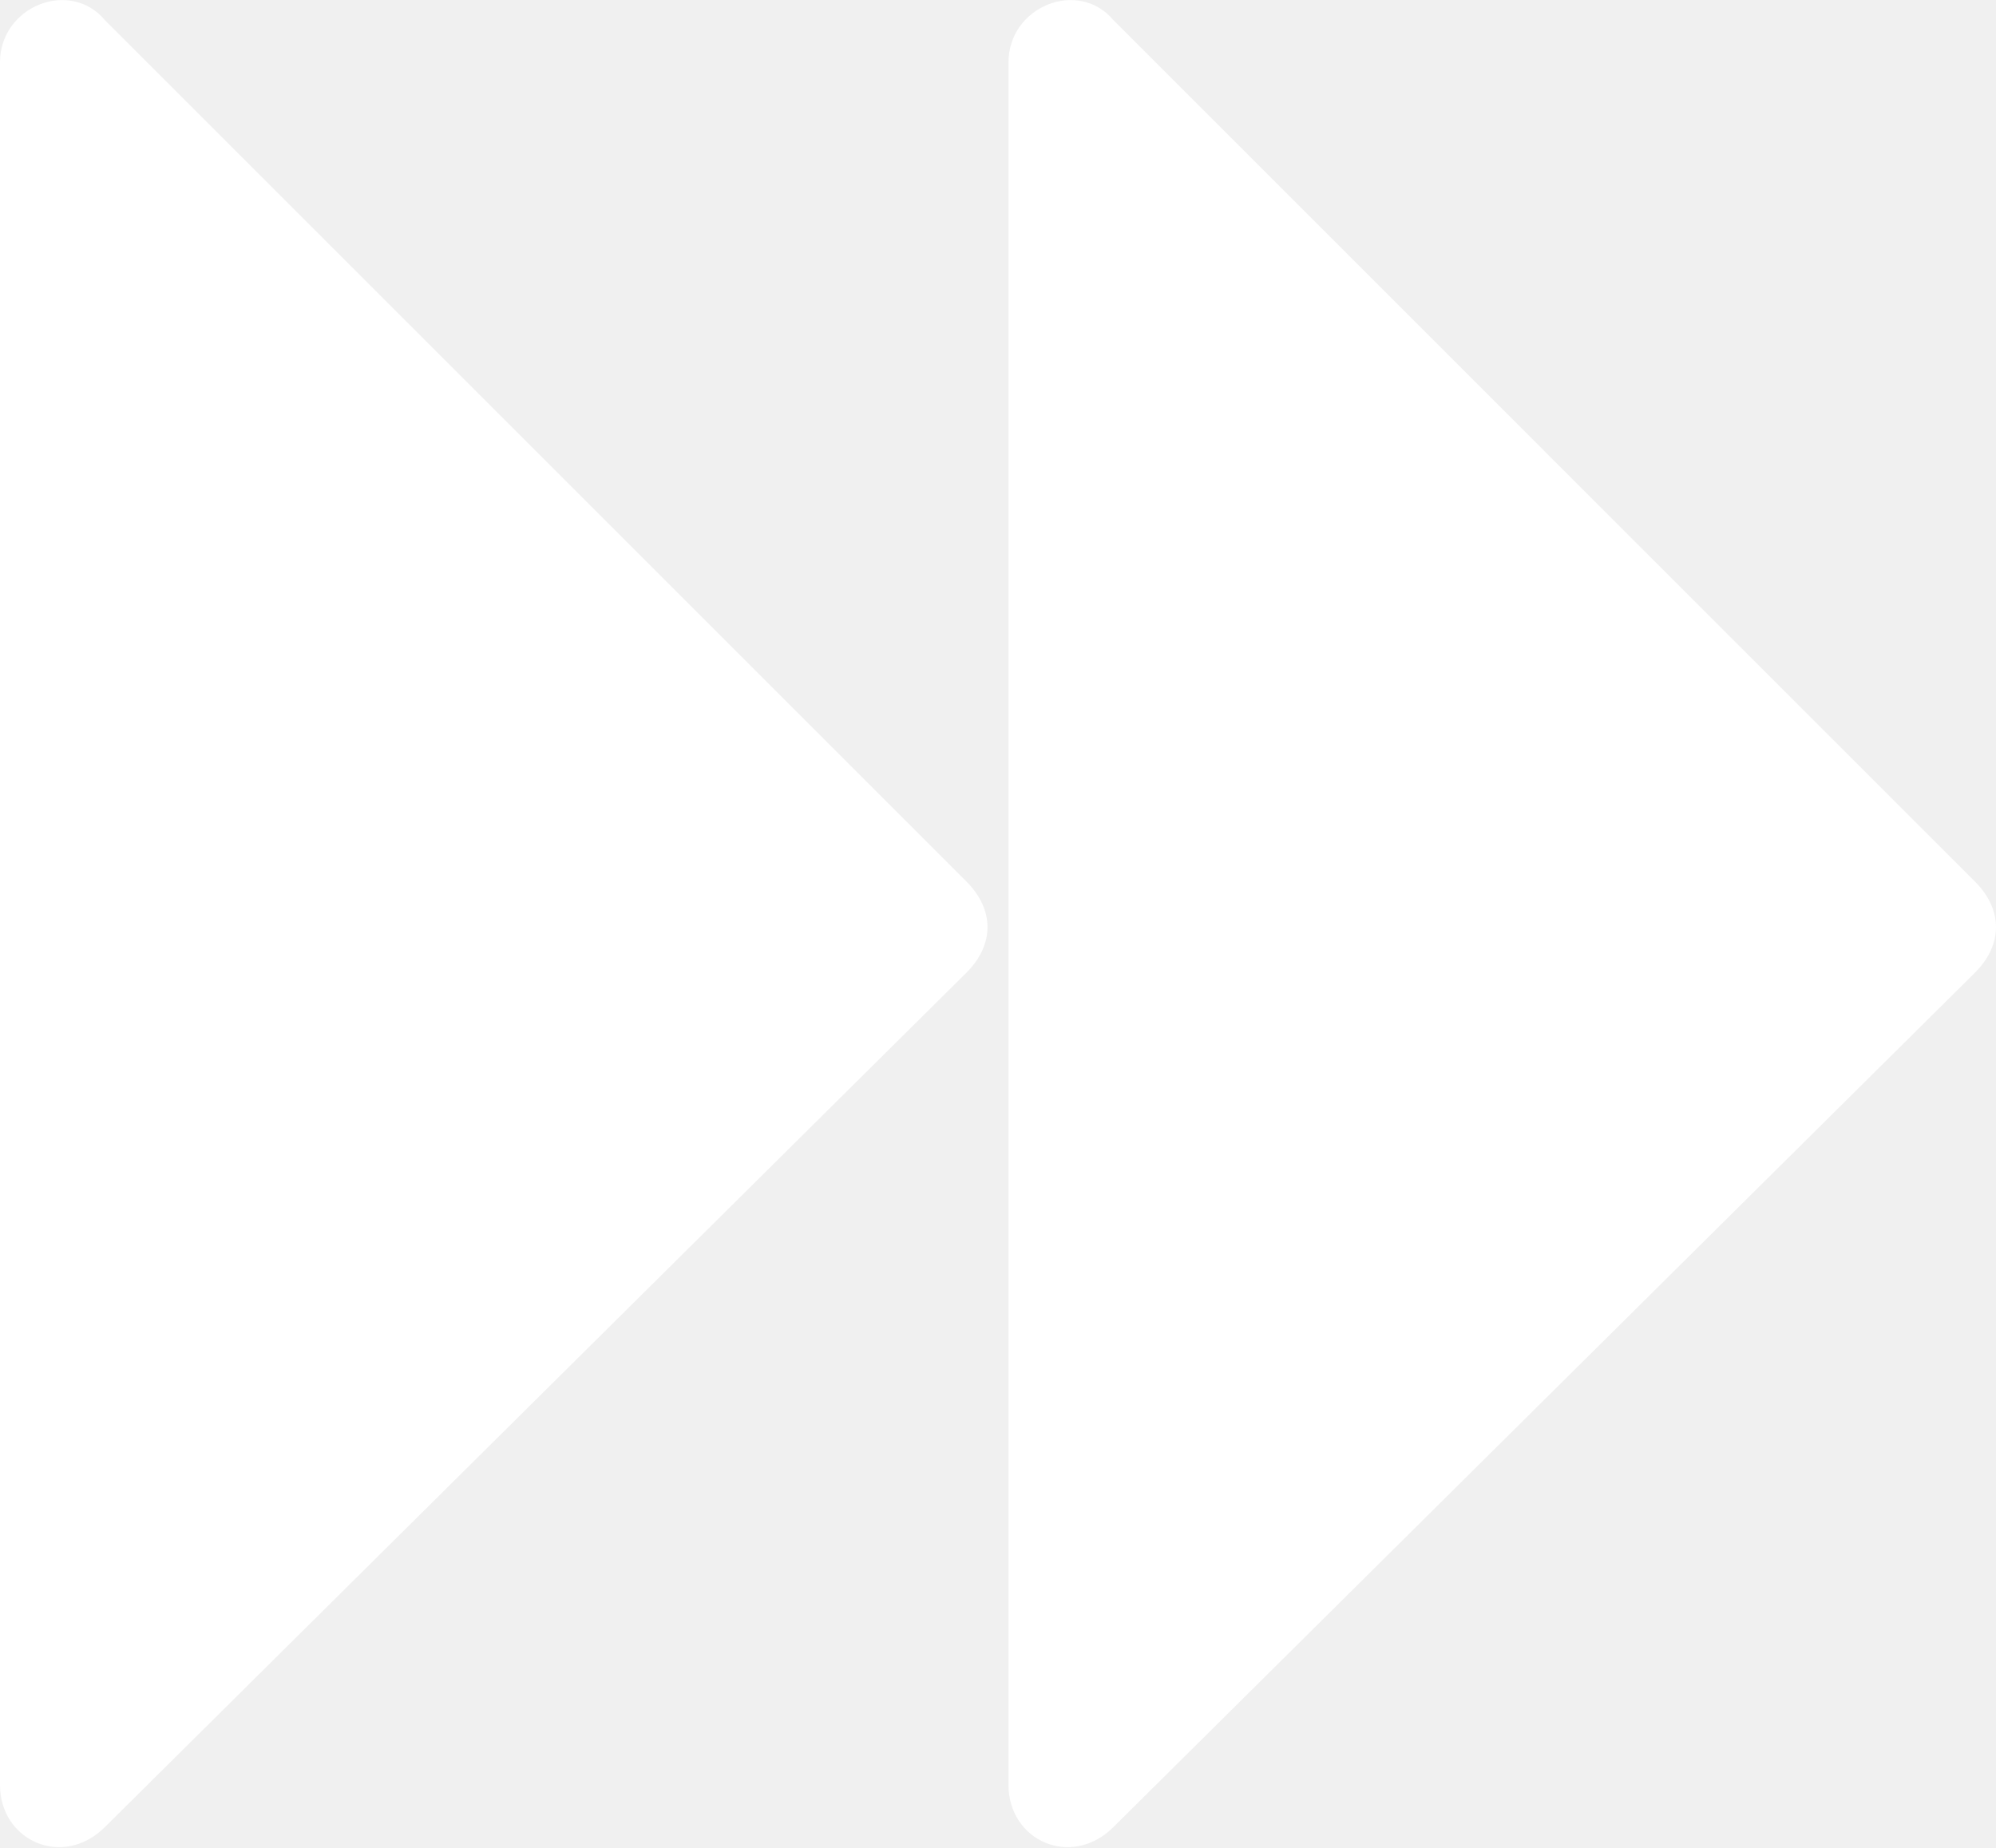
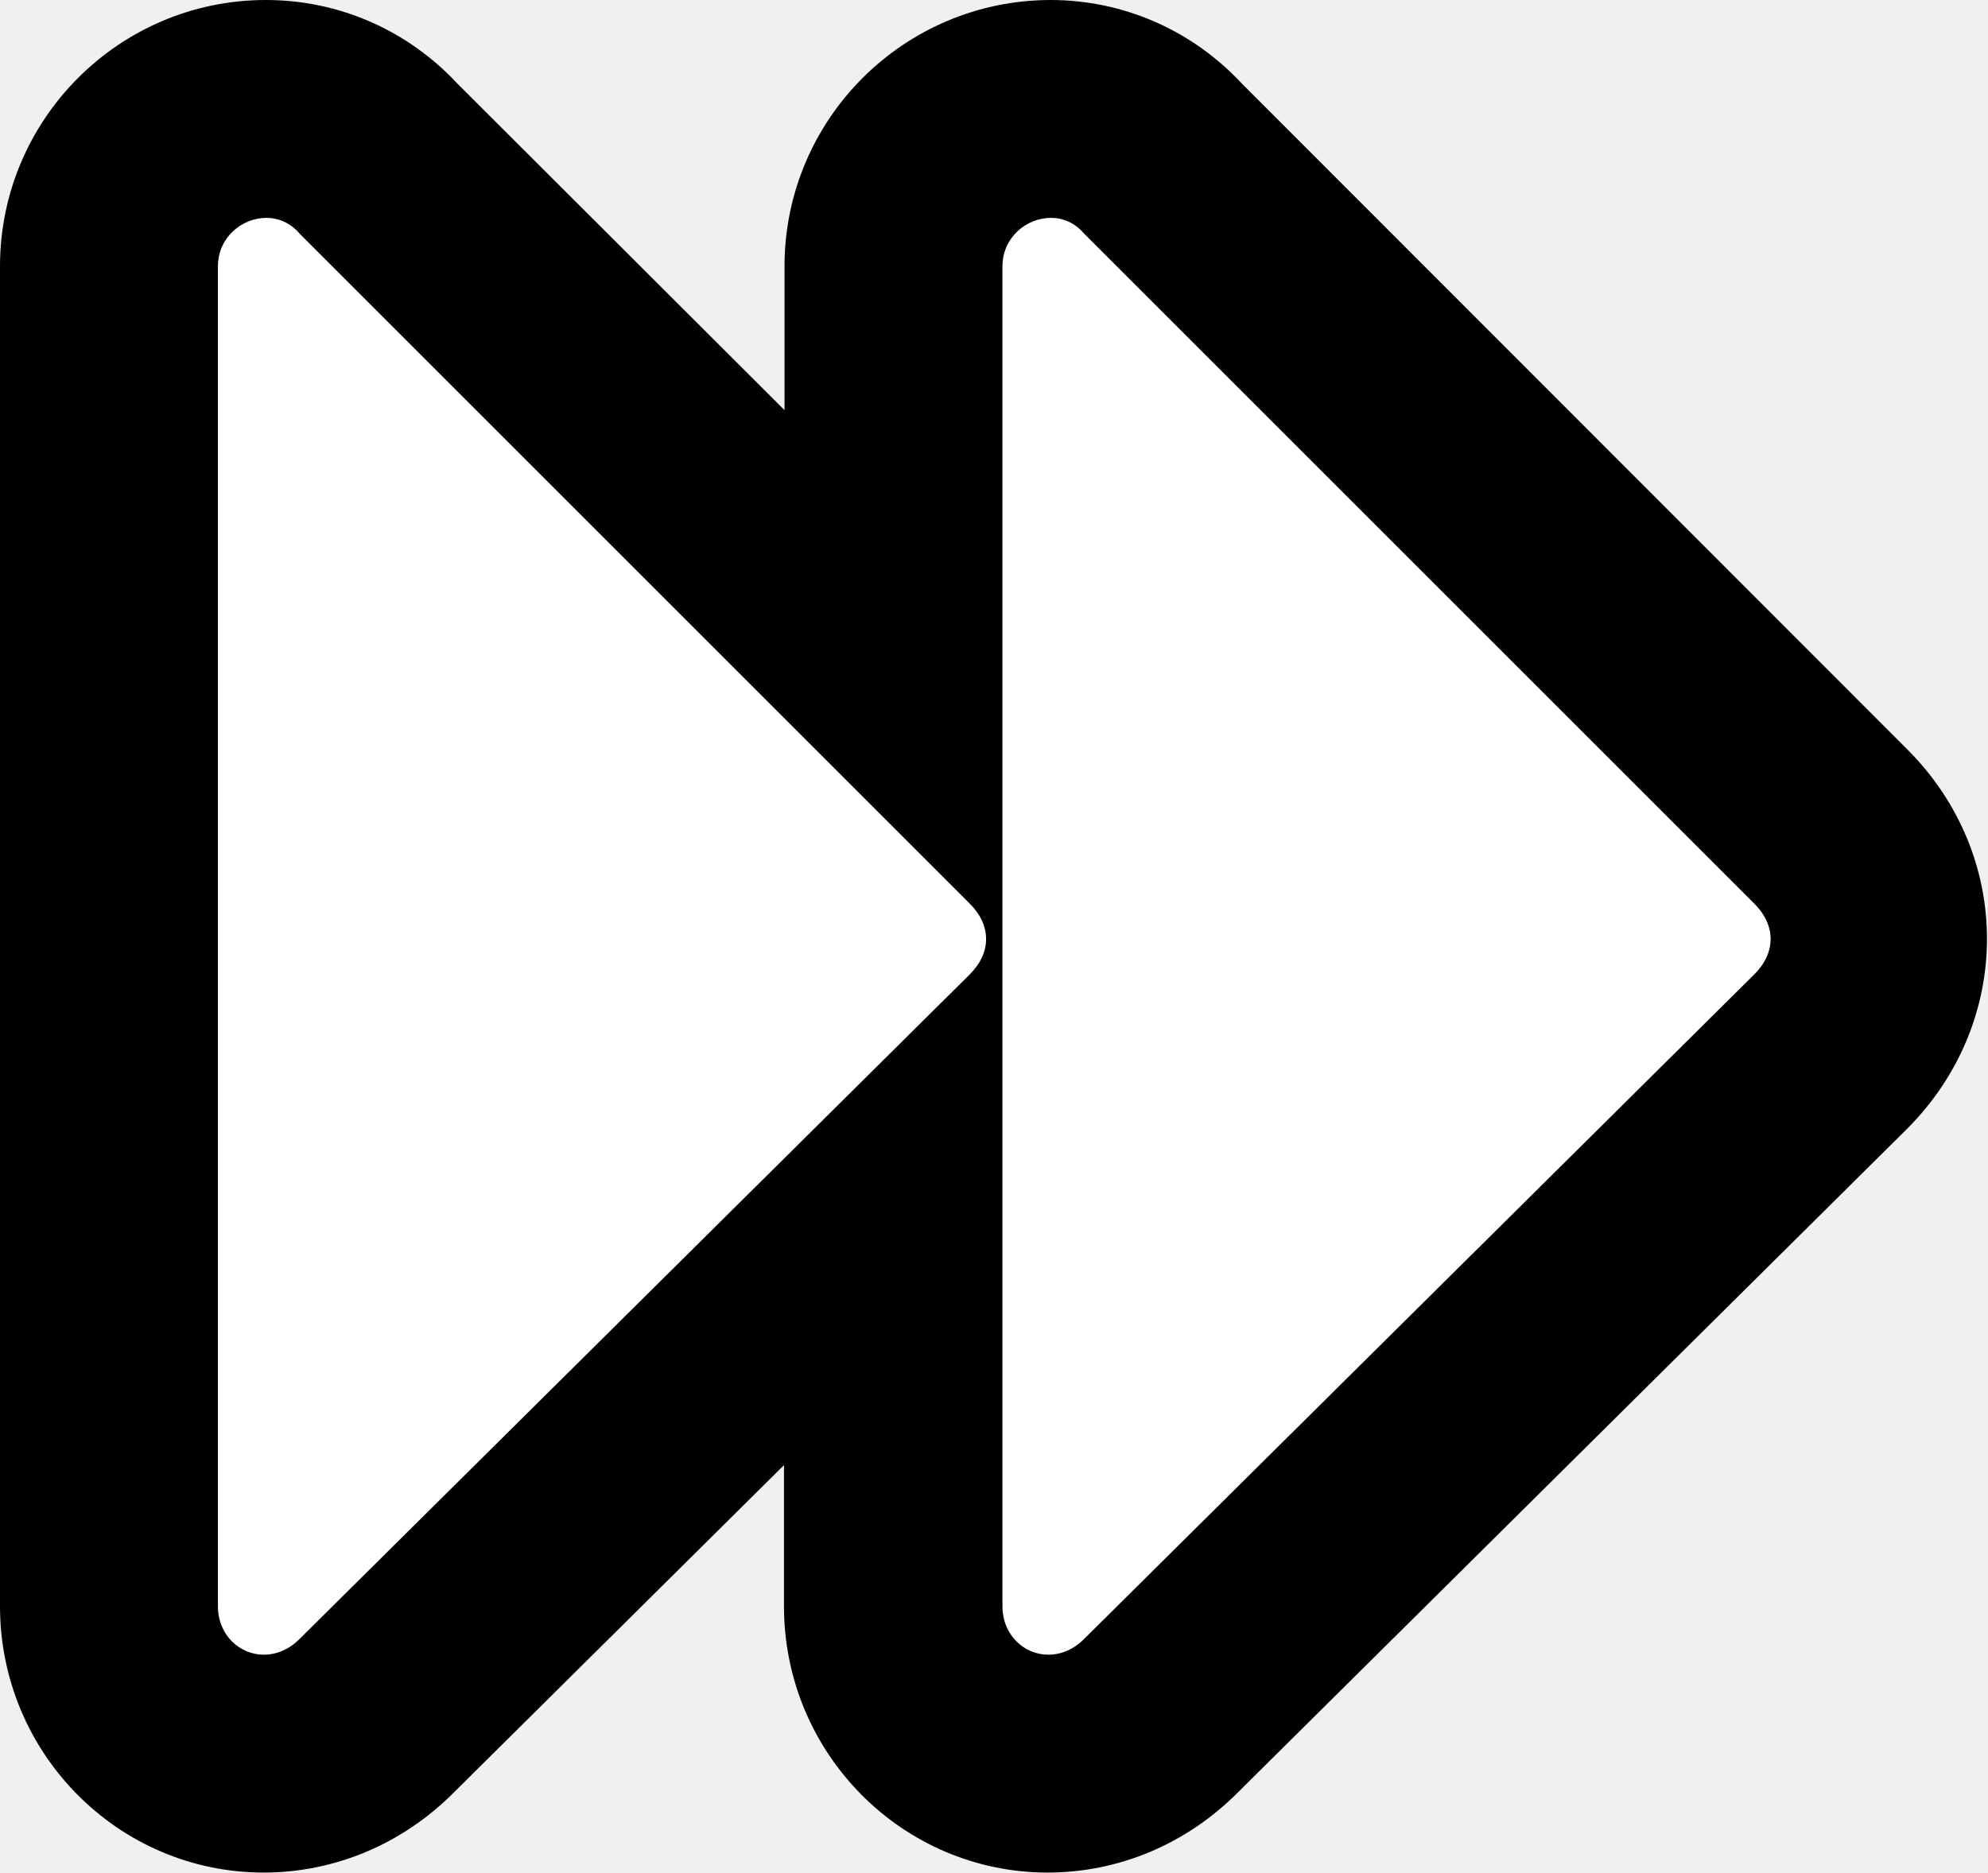
- <svg xmlns="http://www.w3.org/2000/svg" id="Layer_2" data-name="Layer 2" viewBox="0 0 28.5 26.38">
+ <svg xmlns="http://www.w3.org/2000/svg" id="Layer_2" data-name="Layer 2" viewBox="0 0 36.49 34.38">
  <defs>
    <style>
      .cls-1 {
        fill: #fff;
      }
    </style>
  </defs>
-   <g id="Layer_1-2" data-name="Layer 1">
-     <g>
-       <path class="cls-1" d="m1.5,26.09c-.6.6-1.5.2-1.5-.6V.89C0,.09,1-.31,1.5.29l12.3,12.3c.4.4.4.9,0,1.3L1.5,26.09Z" />
-       <path class="cls-1" d="m15.9,26.09c-.6.6-1.5.2-1.5-.6V.89c0-.8,1-1.2,1.5-.6l12.3,12.3c.4.4.4.9,0,1.3l-12.3,12.2Z" />
-     </g>
-   </g>
+   <path class="cls-1" d="m19.24,32.38c-1.57,0-2.84-1.3-2.84-2.89v-7.4l-9.49,9.42c-.56.56-1.29.87-2.06.87-1.57,0-2.84-1.3-2.84-2.89V4.89c0-1.59,1.3-2.89,2.89-2.89.79,0,1.54.33,2.07.92l9.44,9.44v-7.47c0-1.59,1.3-2.89,2.89-2.89.79,0,1.54.33,2.07.92l12.25,12.25c1.18,1.18,1.18,2.95,0,4.13l-12.31,12.21c-.56.56-1.29.87-2.06.87Z" />
+   <path d="m19.29,4c.22,0,.44.09.61.29l12.3,12.3c.4.4.4.9,0,1.3l-12.3,12.2c-.2.2-.43.29-.66.29-.44,0-.84-.36-.84-.89V4.89c0-.53.44-.89.89-.89m-14.4,0c.22,0,.44.09.61.29l12.3,12.3c.4.4.4.9,0,1.3l-12.3,12.2c-.2.2-.43.29-.66.29-.44,0-.84-.36-.84-.89V4.89c0-.53.44-.89.89-.89M19.29,0h0c-2.7,0-4.89,2.19-4.89,4.89v2.64L8.4,1.54c-.91-.98-2.17-1.54-3.52-1.54h0C2.19,0,0,2.19,0,4.89v24.6c0,2.7,2.17,4.89,4.84,4.89,1.3,0,2.54-.52,3.48-1.46l6.07-6.02v2.59c0,2.7,2.17,4.89,4.84,4.89,1.3,0,2.54-.52,3.48-1.46l12.29-12.19c1.96-1.96,1.96-5.02.01-6.97L22.8,1.54c-.91-.98-2.17-1.54-3.52-1.54h0Z" />
</svg>
